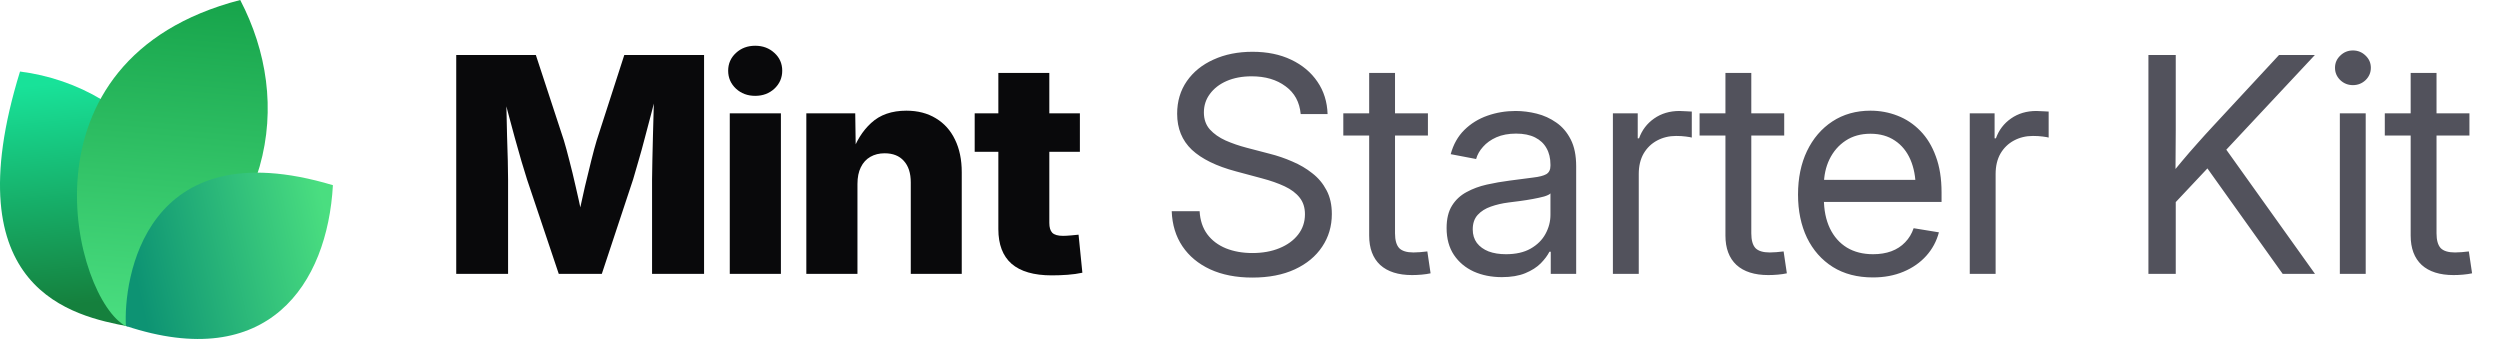
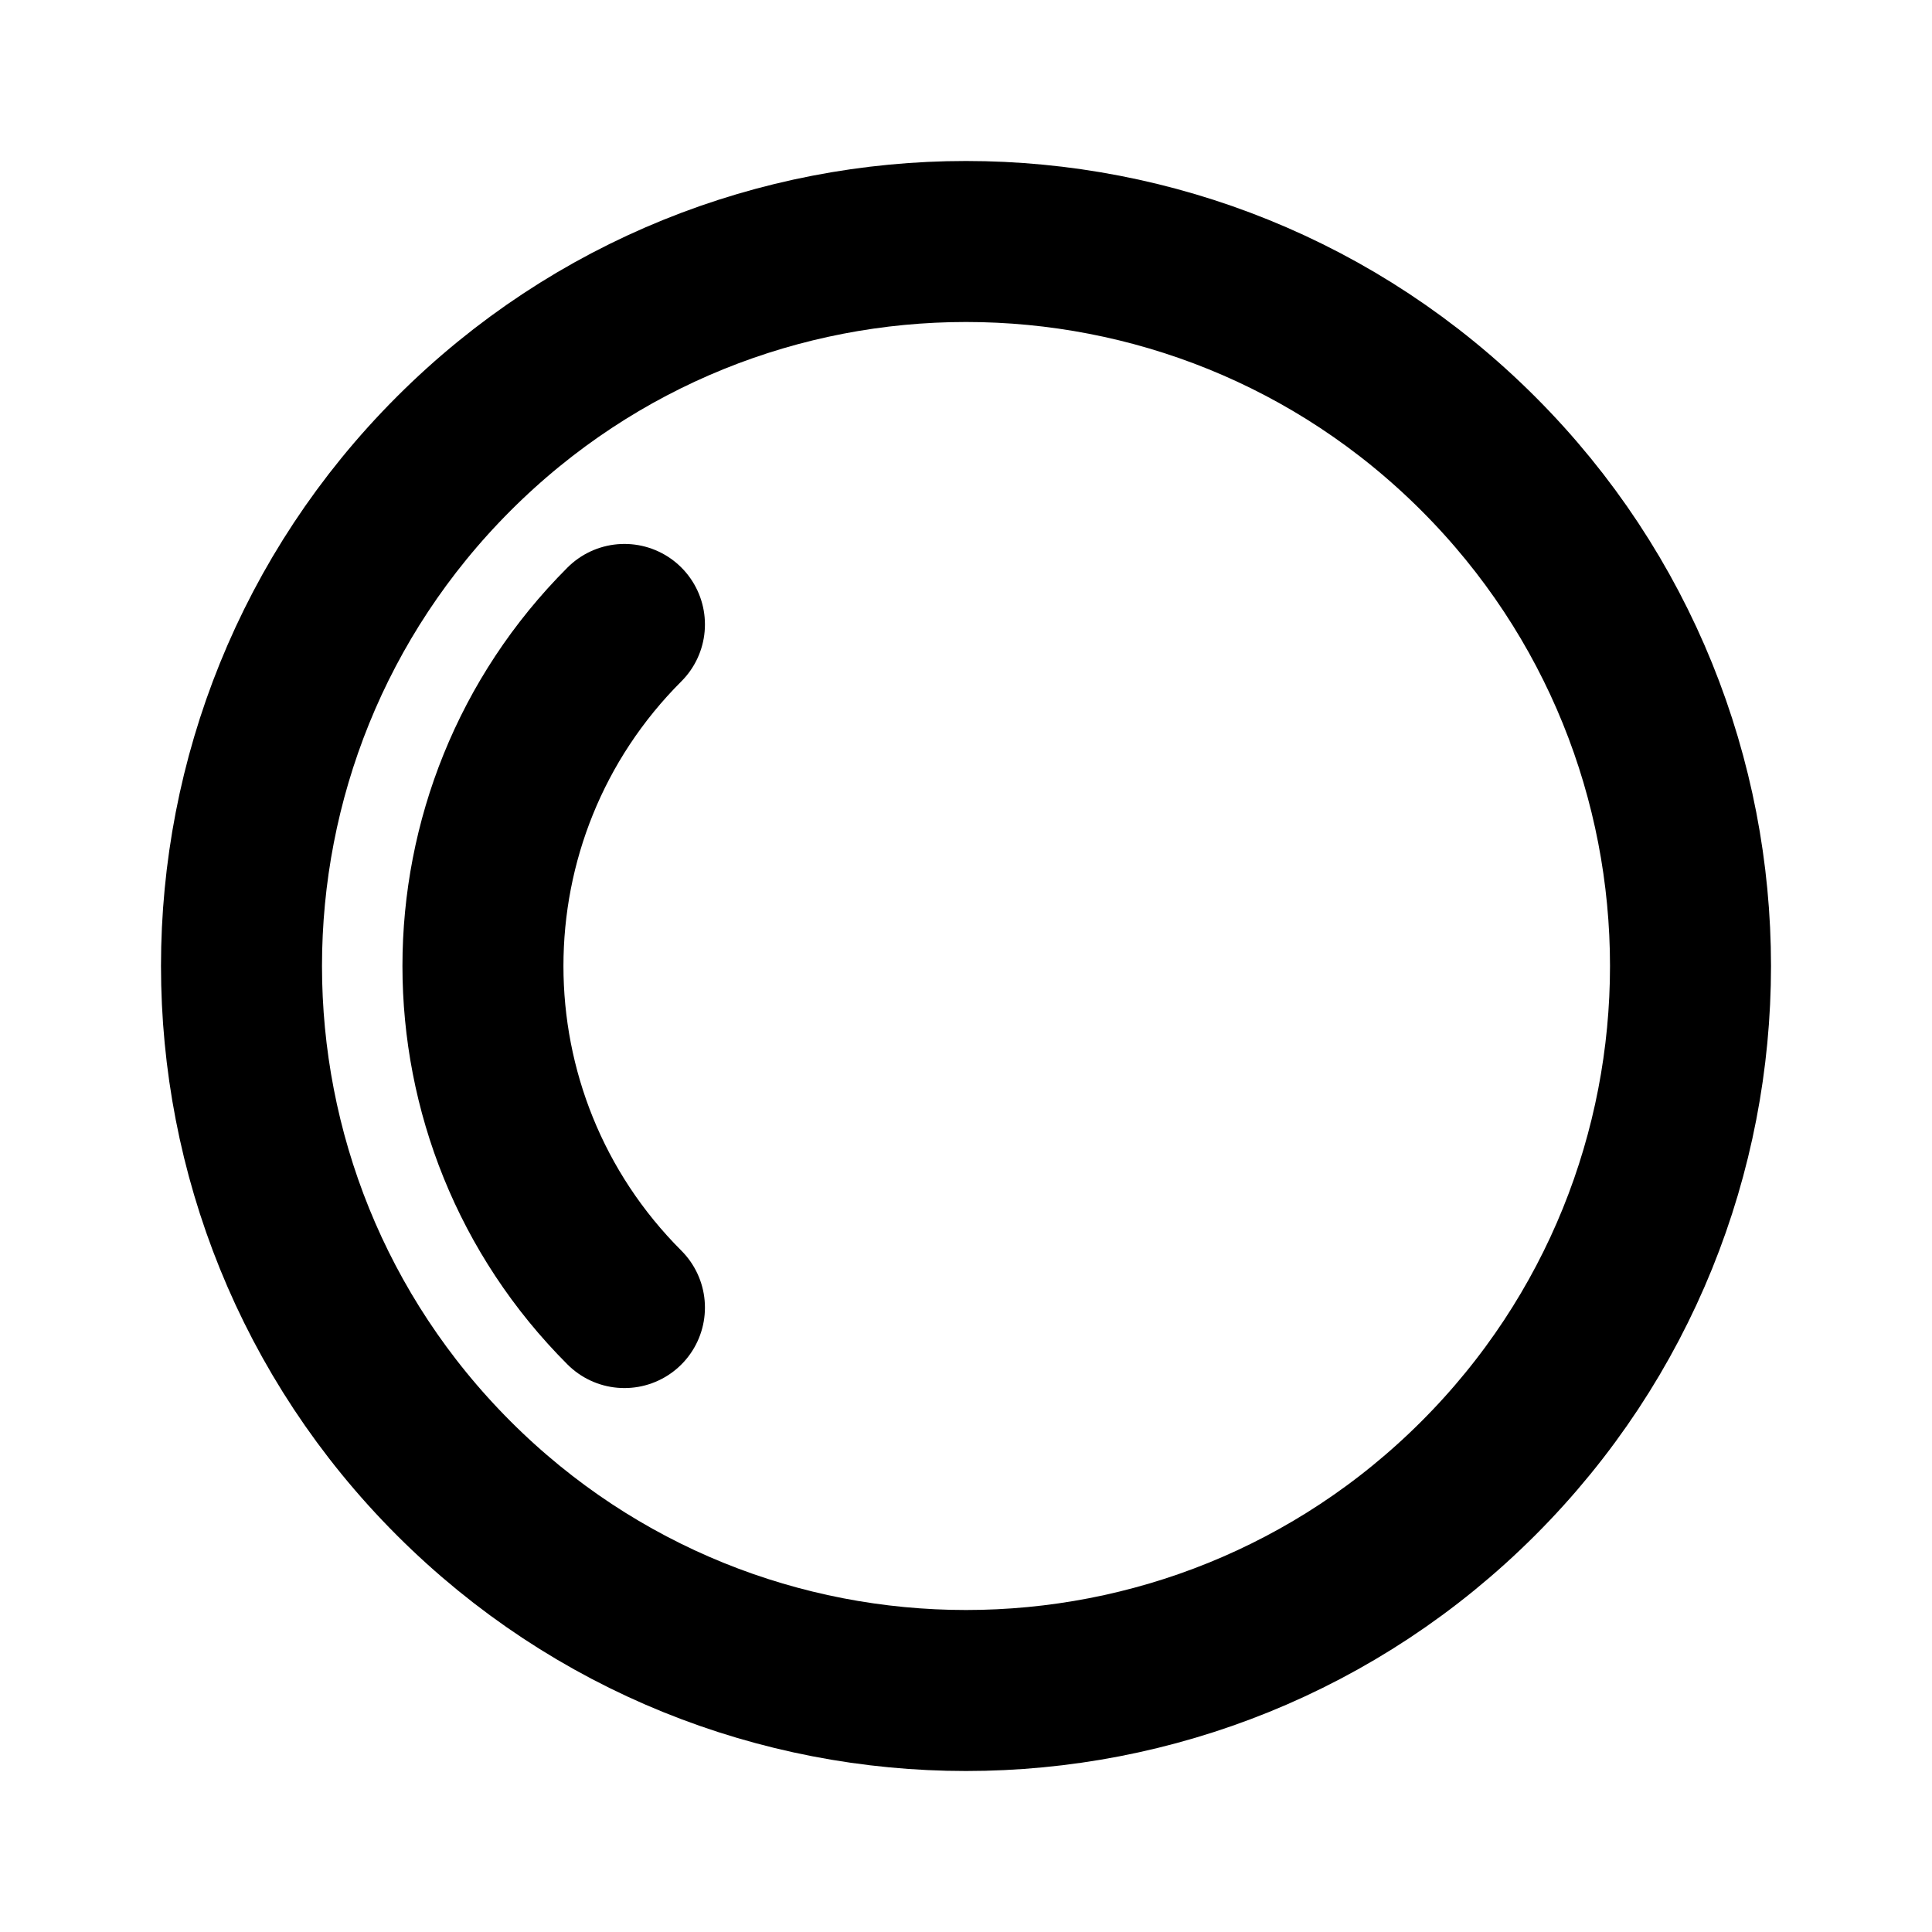
- <svg xmlns="http://www.w3.org/2000/svg" width="177" height="24" viewBox="0 0 177 24" fill="none">
-   <path d="M9.061 23.108C5.268 22.377 -3.391 20.627 1.417 5.064C9.634 6.099 16.973 14.064 9.061 23.108Z" fill="url(#paint0_linear_17557_2020)" />
-   <path d="M8.919 23.094C5.276 21.222 0.784 4.209 17.007 0C20.757 7.193 19.621 16.545 8.919 23.094Z" fill="url(#paint1_linear_17557_2020)" />
-   <path d="M8.914 23.079C8.735 19.882 10.159 9.085 23.57 13.111C23.181 20.123 18.984 26.418 8.914 23.079Z" fill="url(#paint2_linear_17557_2020)" />
-   <path d="M32.301 19.392V3.894H37.938L39.925 9.948C40.036 10.315 40.164 10.787 40.31 11.362C40.462 11.938 40.611 12.552 40.757 13.204C40.91 13.855 41.048 14.483 41.173 15.086C41.305 15.682 41.412 16.192 41.495 16.615H40.695C40.771 16.192 40.871 15.682 40.996 15.086C41.128 14.49 41.267 13.866 41.412 13.214C41.565 12.562 41.714 11.948 41.86 11.373C42.005 10.79 42.133 10.315 42.244 9.948L44.2 3.894H49.848V19.392H46.166V12.704C46.166 12.357 46.173 11.917 46.187 11.383C46.2 10.849 46.214 10.27 46.228 9.646C46.249 9.022 46.266 8.391 46.28 7.753C46.301 7.115 46.311 6.519 46.311 5.964H46.623C46.485 6.561 46.332 7.181 46.166 7.826C45.999 8.471 45.833 9.102 45.666 9.719C45.507 10.336 45.351 10.901 45.198 11.414C45.053 11.928 44.928 12.357 44.824 12.704L42.608 19.392H39.561L37.314 12.704C37.203 12.357 37.072 11.928 36.919 11.414C36.773 10.901 36.614 10.34 36.441 9.729C36.274 9.112 36.104 8.481 35.931 7.836C35.764 7.192 35.608 6.567 35.463 5.964H35.827C35.834 6.512 35.844 7.105 35.858 7.743C35.872 8.374 35.886 9.005 35.9 9.636C35.92 10.26 35.938 10.839 35.952 11.373C35.965 11.907 35.972 12.351 35.972 12.704V19.392H32.301ZM51.668 19.392V8.024H55.288V19.392H51.668ZM53.468 6.786C52.927 6.786 52.473 6.616 52.105 6.276C51.738 5.93 51.554 5.507 51.554 5.007C51.554 4.508 51.738 4.088 52.105 3.749C52.473 3.409 52.927 3.239 53.468 3.239C54.009 3.239 54.463 3.409 54.83 3.749C55.198 4.082 55.382 4.501 55.382 5.007C55.382 5.507 55.198 5.93 54.83 6.276C54.463 6.616 54.009 6.786 53.468 6.786ZM60.708 13.027V19.392H57.088V8.024H60.551L60.593 10.967H60.281C60.593 10.024 61.061 9.268 61.685 8.7C62.309 8.124 63.138 7.836 64.171 7.836C64.975 7.836 65.672 8.017 66.262 8.377C66.851 8.731 67.302 9.234 67.614 9.885C67.933 10.537 68.092 11.307 68.092 12.194V19.392H64.483V12.912C64.483 12.26 64.32 11.754 63.994 11.394C63.675 11.033 63.221 10.853 62.632 10.853C62.25 10.853 61.914 10.936 61.623 11.102C61.332 11.269 61.106 11.515 60.947 11.841C60.787 12.16 60.708 12.555 60.708 13.027ZM76.456 8.024V10.749H69.008V8.024H76.456ZM70.683 5.163H74.292V15.783C74.292 16.102 74.361 16.334 74.5 16.48C74.646 16.625 74.899 16.698 75.259 16.698C75.405 16.698 75.596 16.688 75.831 16.667C76.074 16.646 76.251 16.629 76.362 16.615L76.632 19.309C76.313 19.378 75.963 19.427 75.582 19.455C75.207 19.482 74.836 19.496 74.469 19.496C73.2 19.496 72.25 19.222 71.619 18.674C70.995 18.127 70.683 17.308 70.683 16.22V5.163Z" fill="#09090B" />
-   <path d="M88.667 19.652C87.523 19.652 86.528 19.458 85.682 19.07C84.843 18.681 84.188 18.137 83.716 17.437C83.245 16.736 82.992 15.908 82.957 14.951H84.933C84.968 15.596 85.148 16.14 85.474 16.584C85.8 17.021 86.24 17.354 86.795 17.582C87.35 17.804 87.974 17.915 88.667 17.915C89.388 17.915 90.026 17.801 90.581 17.572C91.143 17.343 91.583 17.024 91.902 16.615C92.228 16.199 92.391 15.717 92.391 15.169C92.391 14.698 92.266 14.306 92.017 13.994C91.767 13.675 91.413 13.408 90.956 13.193C90.498 12.978 89.954 12.787 89.323 12.621L87.502 12.132C86.123 11.765 85.082 11.255 84.382 10.603C83.689 9.944 83.342 9.095 83.342 8.055C83.342 7.174 83.571 6.404 84.028 5.746C84.486 5.087 85.117 4.577 85.921 4.217C86.726 3.849 87.645 3.666 88.678 3.666C89.718 3.666 90.63 3.853 91.413 4.227C92.204 4.602 92.824 5.122 93.275 5.787C93.726 6.446 93.965 7.209 93.993 8.076H92.089C92.013 7.23 91.656 6.574 91.018 6.11C90.387 5.638 89.586 5.403 88.615 5.403C87.95 5.403 87.36 5.513 86.847 5.735C86.341 5.957 85.946 6.262 85.661 6.651C85.377 7.032 85.235 7.469 85.235 7.961C85.235 8.447 85.377 8.849 85.661 9.168C85.946 9.48 86.317 9.74 86.774 9.948C87.232 10.149 87.724 10.319 88.251 10.457L89.884 10.884C90.439 11.023 90.977 11.206 91.496 11.435C92.023 11.657 92.495 11.934 92.911 12.267C93.334 12.593 93.67 12.995 93.92 13.474C94.17 13.945 94.294 14.504 94.294 15.149C94.294 16.015 94.066 16.788 93.608 17.468C93.157 18.148 92.512 18.681 91.673 19.07C90.834 19.458 89.832 19.652 88.667 19.652ZM101.097 8.024V9.594H95.106V8.024H101.097ZM96.937 5.163H98.767V16.521C98.767 17 98.865 17.347 99.059 17.562C99.26 17.77 99.6 17.874 100.078 17.874C100.21 17.874 100.366 17.867 100.546 17.853C100.733 17.832 100.903 17.815 101.056 17.801L101.285 19.351C101.097 19.392 100.886 19.423 100.65 19.444C100.414 19.465 100.189 19.475 99.974 19.475C98.996 19.475 98.244 19.236 97.717 18.758C97.197 18.272 96.937 17.579 96.937 16.677V5.163ZM106.33 19.621C105.595 19.621 104.932 19.489 104.343 19.226C103.754 18.955 103.285 18.564 102.939 18.05C102.592 17.53 102.419 16.896 102.419 16.147C102.419 15.495 102.547 14.965 102.804 14.556C103.06 14.146 103.403 13.828 103.833 13.599C104.263 13.363 104.742 13.186 105.269 13.068C105.796 12.95 106.333 12.857 106.881 12.787C107.574 12.69 108.132 12.617 108.555 12.569C108.978 12.52 109.287 12.441 109.481 12.33C109.675 12.212 109.772 12.014 109.772 11.737V11.654C109.772 11.203 109.679 10.815 109.492 10.489C109.311 10.163 109.041 9.91 108.68 9.729C108.32 9.549 107.872 9.459 107.338 9.459C106.805 9.459 106.34 9.546 105.945 9.719C105.556 9.892 105.241 10.118 104.998 10.395C104.755 10.665 104.593 10.953 104.509 11.258L102.71 10.915C102.897 10.222 103.22 9.65 103.677 9.199C104.135 8.748 104.679 8.412 105.31 8.19C105.941 7.968 106.607 7.857 107.307 7.857C107.8 7.857 108.295 7.92 108.795 8.044C109.301 8.169 109.765 8.381 110.188 8.679C110.611 8.97 110.951 9.369 111.208 9.875C111.464 10.374 111.593 11.005 111.593 11.768V19.392H109.793V17.822H109.7C109.568 18.085 109.363 18.359 109.086 18.643C108.809 18.921 108.444 19.153 107.994 19.34C107.543 19.527 106.988 19.621 106.33 19.621ZM106.621 17.998C107.321 17.998 107.904 17.867 108.368 17.603C108.84 17.333 109.19 16.986 109.419 16.563C109.654 16.133 109.772 15.682 109.772 15.211V13.692C109.703 13.769 109.554 13.841 109.325 13.911C109.096 13.973 108.829 14.032 108.524 14.088C108.226 14.143 107.921 14.192 107.609 14.233C107.304 14.275 107.033 14.309 106.798 14.337C106.354 14.393 105.938 14.49 105.549 14.628C105.168 14.76 104.86 14.954 104.624 15.211C104.388 15.467 104.27 15.811 104.27 16.241C104.27 16.615 104.367 16.934 104.561 17.198C104.762 17.461 105.04 17.662 105.393 17.801C105.747 17.933 106.156 17.998 106.621 17.998ZM114.193 19.392V8.024H115.951V9.792H116.045C116.253 9.209 116.61 8.741 117.116 8.388C117.622 8.034 118.219 7.857 118.905 7.857C119.058 7.857 119.217 7.864 119.384 7.878C119.55 7.885 119.682 7.892 119.779 7.899V9.74C119.716 9.719 119.578 9.695 119.363 9.667C119.155 9.639 118.922 9.625 118.666 9.625C118.174 9.625 117.726 9.733 117.324 9.948C116.922 10.163 116.603 10.471 116.367 10.874C116.138 11.276 116.024 11.758 116.024 12.319V19.392H114.193ZM126.322 8.024V9.594H120.33V8.024H126.322ZM122.161 5.163H123.992V16.521C123.992 17 124.089 17.347 124.283 17.562C124.484 17.77 124.824 17.874 125.302 17.874C125.434 17.874 125.59 17.867 125.77 17.853C125.958 17.832 126.127 17.815 126.28 17.801L126.509 19.351C126.322 19.392 126.11 19.423 125.874 19.444C125.639 19.465 125.413 19.475 125.198 19.475C124.221 19.475 123.468 19.236 122.941 18.758C122.421 18.272 122.161 17.579 122.161 16.677V5.163ZM132.604 19.642C131.502 19.642 130.555 19.396 129.765 18.903C128.974 18.404 128.364 17.714 127.934 16.834C127.511 15.946 127.3 14.927 127.3 13.775C127.3 12.611 127.511 11.584 127.934 10.697C128.364 9.802 128.964 9.102 129.734 8.596C130.51 8.089 131.408 7.836 132.428 7.836C133.1 7.836 133.738 7.954 134.341 8.19C134.952 8.426 135.489 8.783 135.954 9.261C136.425 9.74 136.793 10.343 137.056 11.071C137.327 11.792 137.462 12.645 137.462 13.63V14.296H128.433V12.735H136.463L135.631 13.297C135.631 12.541 135.506 11.876 135.257 11.3C135.007 10.725 134.643 10.277 134.165 9.958C133.686 9.632 133.107 9.469 132.428 9.469C131.748 9.469 131.162 9.632 130.67 9.958C130.177 10.284 129.796 10.725 129.526 11.279C129.262 11.827 129.13 12.441 129.13 13.12V14.046C129.13 14.864 129.273 15.572 129.557 16.168C129.841 16.757 130.243 17.211 130.763 17.53C131.283 17.842 131.901 17.998 132.615 17.998C133.093 17.998 133.523 17.929 133.905 17.79C134.293 17.645 134.619 17.433 134.882 17.156C135.153 16.879 135.354 16.546 135.486 16.157L137.275 16.449C137.108 17.08 136.81 17.634 136.38 18.113C135.95 18.591 135.413 18.966 134.768 19.236C134.123 19.507 133.402 19.642 132.604 19.642ZM139.459 19.392V8.024H141.217V9.792H141.311C141.519 9.209 141.876 8.741 142.382 8.388C142.888 8.034 143.485 7.857 144.171 7.857C144.324 7.857 144.483 7.864 144.649 7.878C144.816 7.885 144.948 7.892 145.045 7.899V9.74C144.982 9.719 144.844 9.695 144.629 9.667C144.421 9.639 144.188 9.625 143.932 9.625C143.439 9.625 142.992 9.733 142.59 9.948C142.188 10.163 141.869 10.471 141.633 10.874C141.404 11.276 141.29 11.758 141.29 12.319V19.392H139.459ZM153.429 14.961V12.715C153.783 12.257 154.136 11.82 154.49 11.404C154.844 10.981 155.204 10.565 155.572 10.156C155.939 9.74 156.314 9.327 156.695 8.918L161.355 3.894H163.893L157.277 10.967H157.184L153.429 14.961ZM152.108 19.392V3.894H154.043V9.241L154.022 12.559L154.043 13.505V19.392H152.108ZM161.615 19.392L155.967 11.477L157.173 9.969L163.903 19.392H161.615ZM165.661 19.392V8.024H167.492V19.392H165.661ZM166.587 6.027C166.24 6.027 165.942 5.909 165.692 5.673C165.443 5.43 165.318 5.139 165.318 4.799C165.318 4.459 165.443 4.172 165.692 3.936C165.942 3.693 166.24 3.572 166.587 3.572C166.934 3.572 167.232 3.693 167.482 3.936C167.731 4.172 167.856 4.459 167.856 4.799C167.856 5.139 167.731 5.43 167.482 5.673C167.232 5.909 166.934 6.027 166.587 6.027ZM174.836 8.024V9.594H168.844V8.024H174.836ZM170.675 5.163H172.506V16.521C172.506 17 172.603 17.347 172.797 17.562C172.998 17.77 173.338 17.874 173.816 17.874C173.948 17.874 174.104 17.867 174.284 17.853C174.472 17.832 174.641 17.815 174.794 17.801L175.023 19.351C174.836 19.392 174.624 19.423 174.388 19.444C174.153 19.465 173.927 19.475 173.712 19.475C172.735 19.475 171.982 19.236 171.455 18.758C170.935 18.272 170.675 17.579 170.675 16.677V5.163Z" fill="#52525C" />
-   <defs>
-     <linearGradient id="paint0_linear_17557_2020" x1="3.776" y1="5.916" x2="5.232" y2="21.559" gradientUnits="userSpaceOnUse">
-       <stop stop-color="#18E299" />
-       <stop offset="1" stop-color="#15803D" />
-     </linearGradient>
-     <linearGradient id="paint1_linear_17557_2020" x1="12.171" y1="-0.718" x2="10.19" y2="22.983" gradientUnits="userSpaceOnUse">
-       <stop stop-color="#16A34A" />
-       <stop offset="1" stop-color="#4ADE80" />
-     </linearGradient>
-     <linearGradient id="paint2_linear_17557_2020" x1="23.133" y1="15.353" x2="9.338" y2="18.52" gradientUnits="userSpaceOnUse">
-       <stop stop-color="#4ADE80" />
-       <stop offset="1" stop-color="#0D9373" />
-     </linearGradient>
-   </defs>
+ <svg xmlns="http://www.w3.org/2000/svg" width="24" height="24" viewBox="0 0 24 24" fill="none" stroke="currentColor" stroke-width="2" stroke-linecap="round" stroke-linejoin="round" class="icon icon-tabler icons-tabler-outline icon-tabler-inner-shadow-left">
+   <path stroke="none" d="M0 0h24v24H0z" fill="none" />
+   <path d="M5.636 5.636a9 9 0 1 1 12.728 12.728a9 9 0 0 1 -12.728 -12.728z" />
+   <path d="M7.757 16.243a6 6 0 0 1 0 -8.486" />
</svg>
